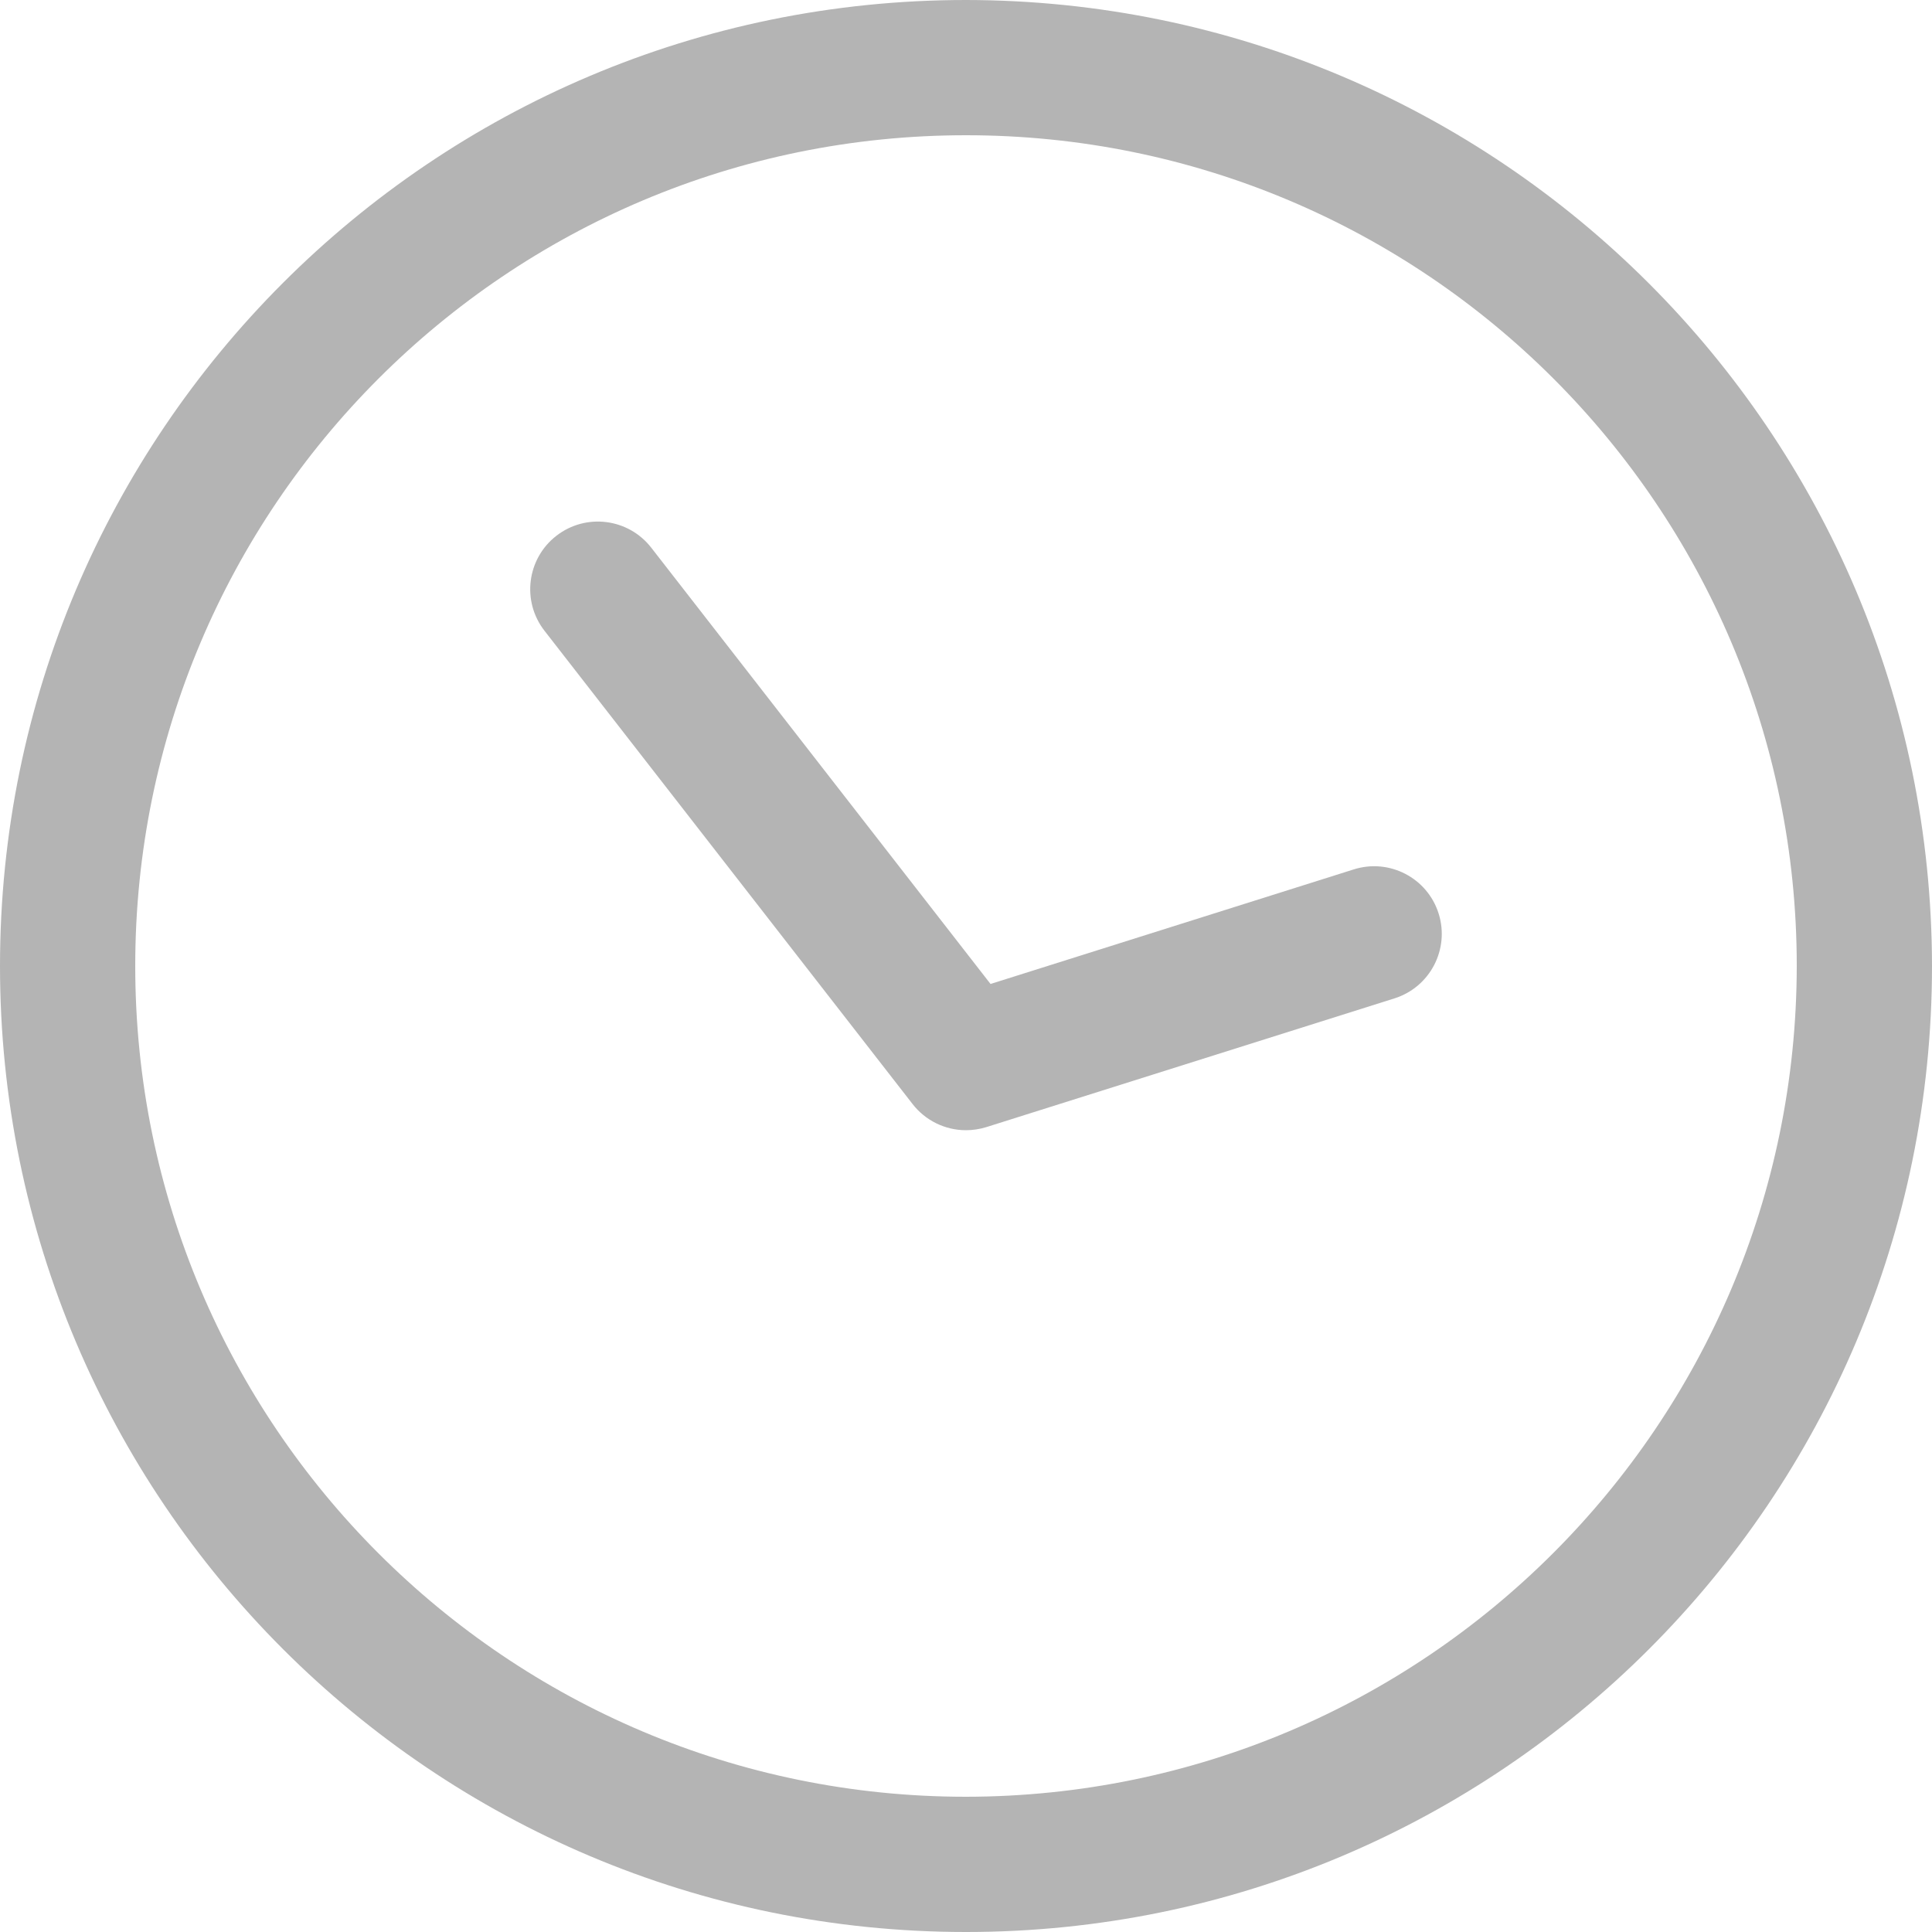
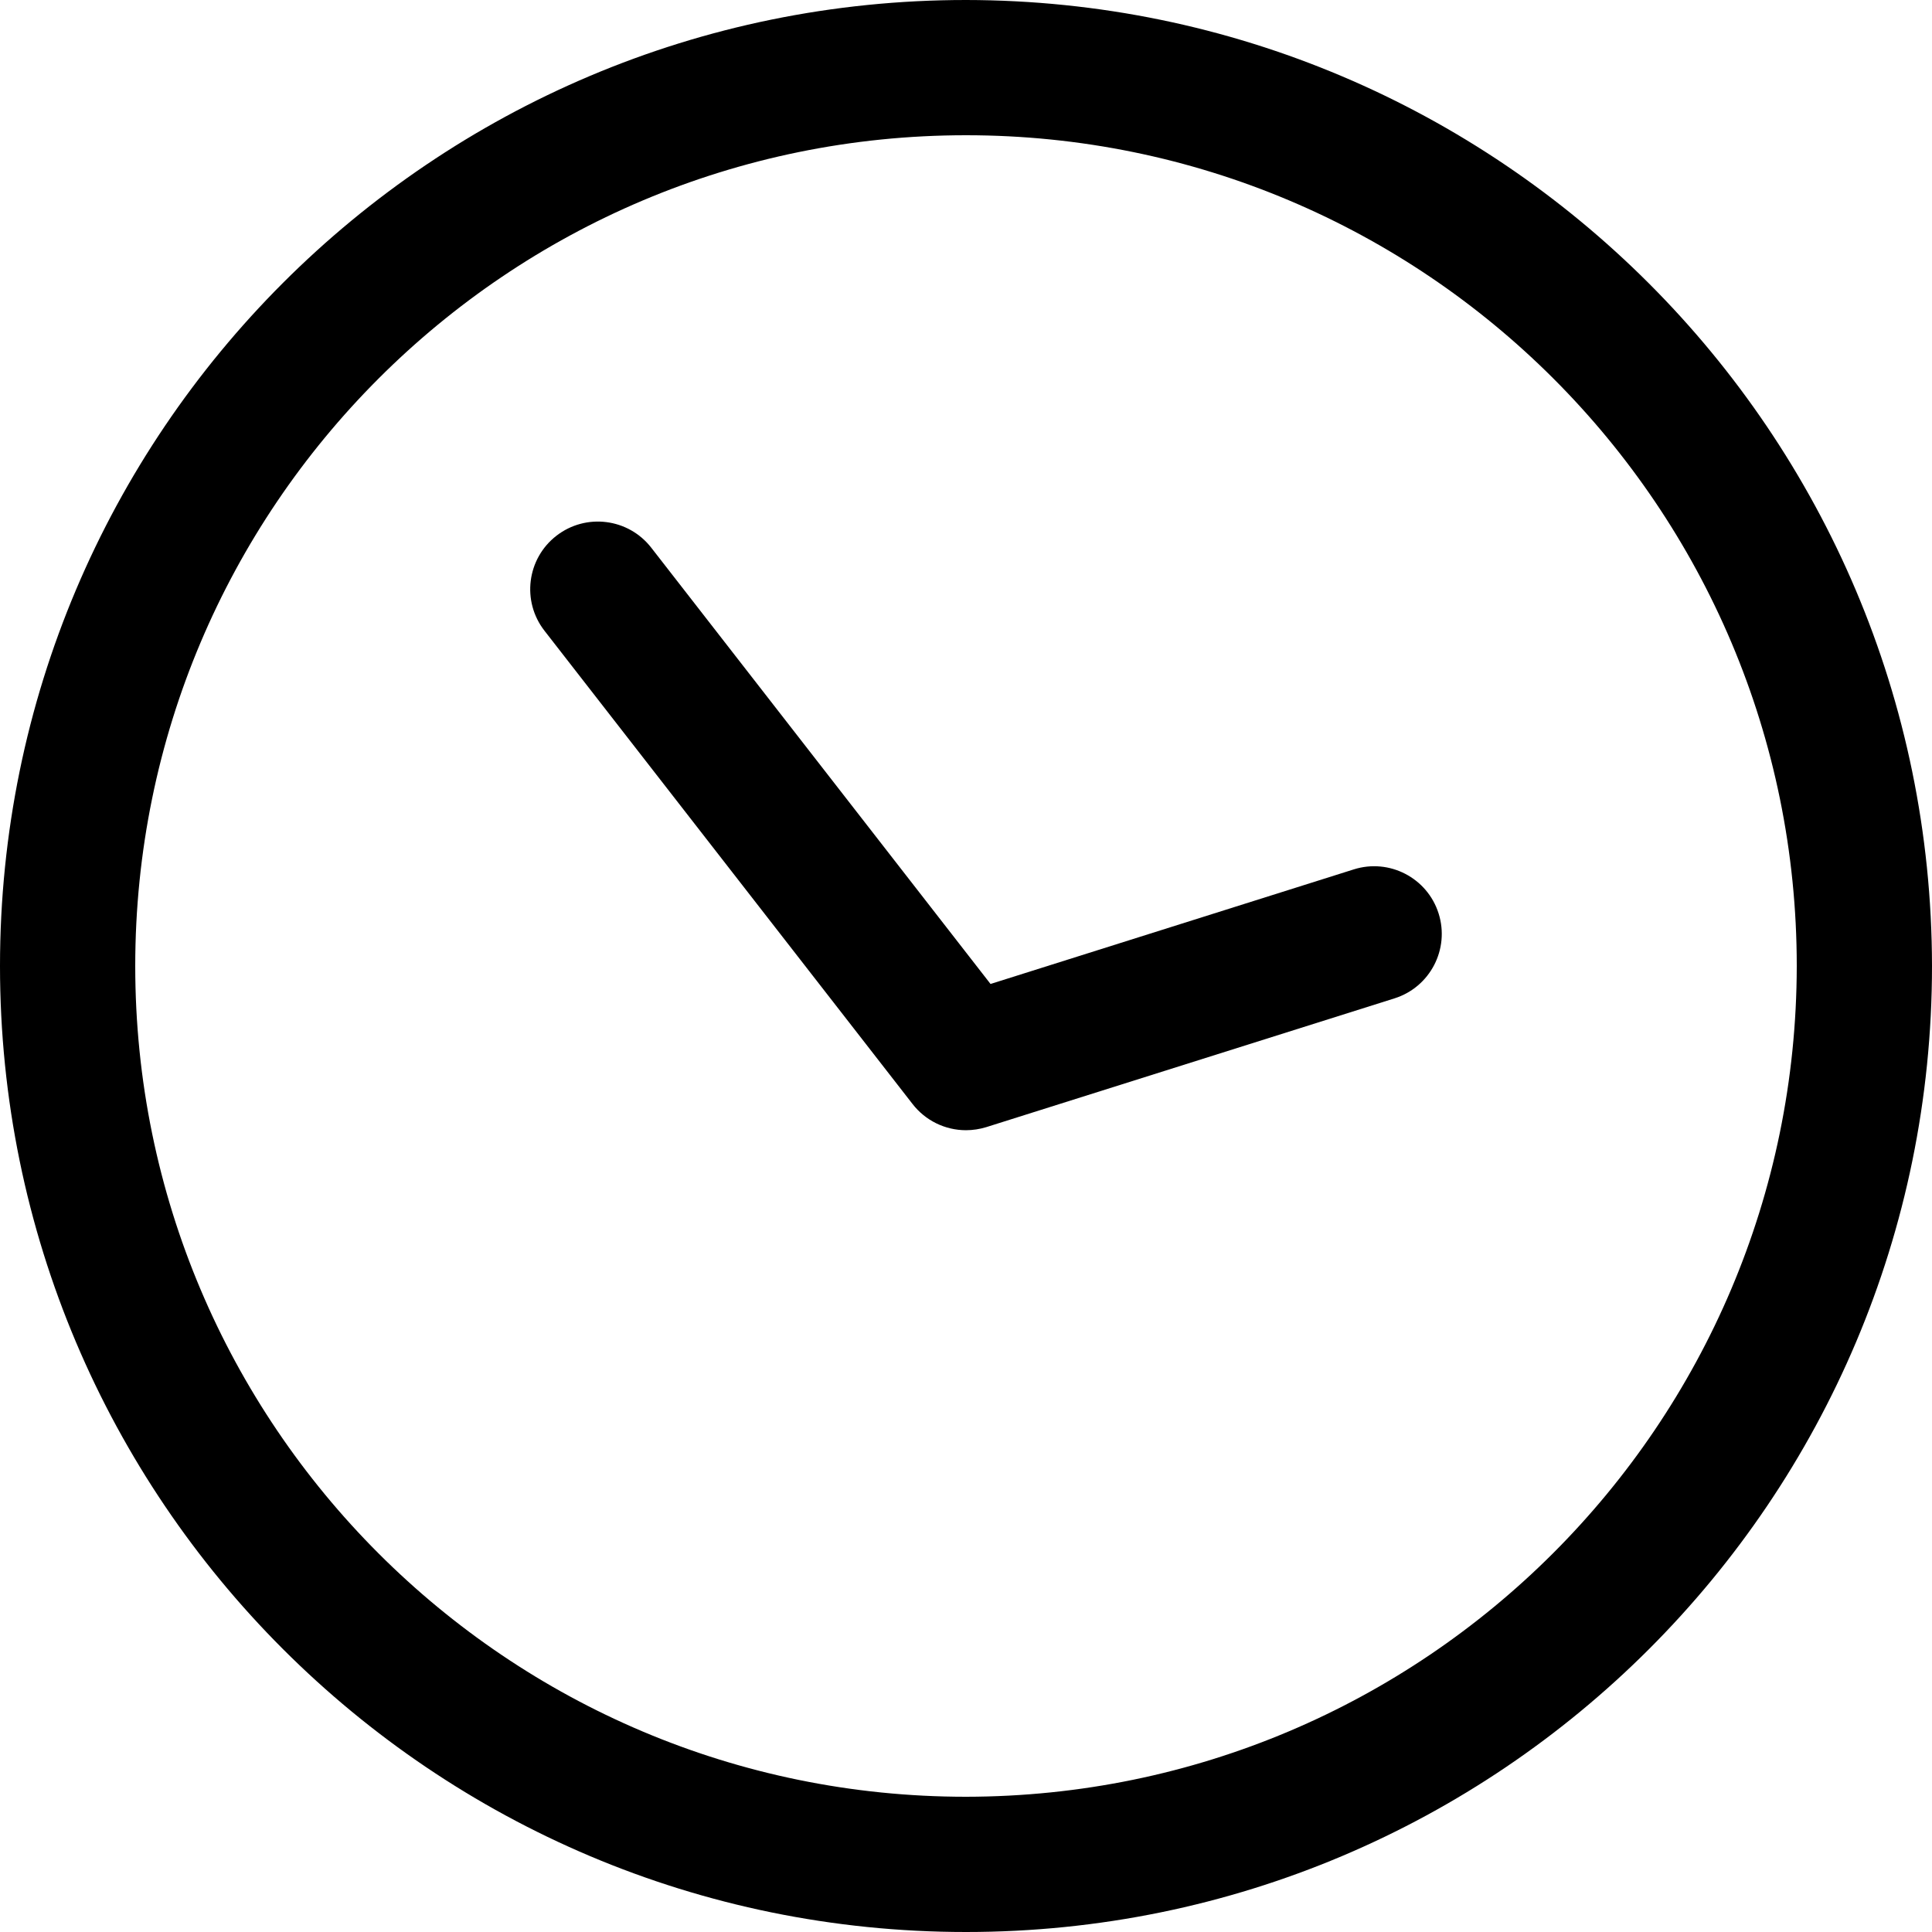
<svg xmlns="http://www.w3.org/2000/svg" id="Сгруппировать_3532" data-name="Сгруппировать 3532" width="20" height="20" viewBox="0 0 20 20">
-   <path id="Контур_10798" data-name="Контур 10798" d="M10,0A10,10,0,1,0,20,10,10.011,10.011,0,0,0,10,0Zm0,18.6A8.6,8.6,0,1,1,18.6,10,8.61,8.61,0,0,1,10,18.6Z" fill="#b4b4b4" />
-   <path id="Контур_10799" data-name="Контур 10799" d="M14.014,9l-3.76,1.186L6.742,5.67a.7.7,0,0,0-1.106.859l3.811,4.9A.7.7,0,0,0,10,11.7a.723.723,0,0,0,.21-.032l4.226-1.333A.7.7,0,1,0,14.014,9Z" fill="#b4b4b4" />
+   <path id="Контур_10798" data-name="Контур 10798" d="M10,0A10,10,0,1,0,20,10,10.011,10.011,0,0,0,10,0Zm0,18.6A8.6,8.6,0,1,1,18.6,10,8.61,8.61,0,0,1,10,18.6Z" />
+   <path id="Контур_10799" data-name="Контур 10799" d="M14.014,9l-3.76,1.186L6.742,5.67a.7.7,0,0,0-1.106.859l3.811,4.9A.7.7,0,0,0,10,11.7a.723.723,0,0,0,.21-.032l4.226-1.333A.7.7,0,1,0,14.014,9Z" />
</svg>
